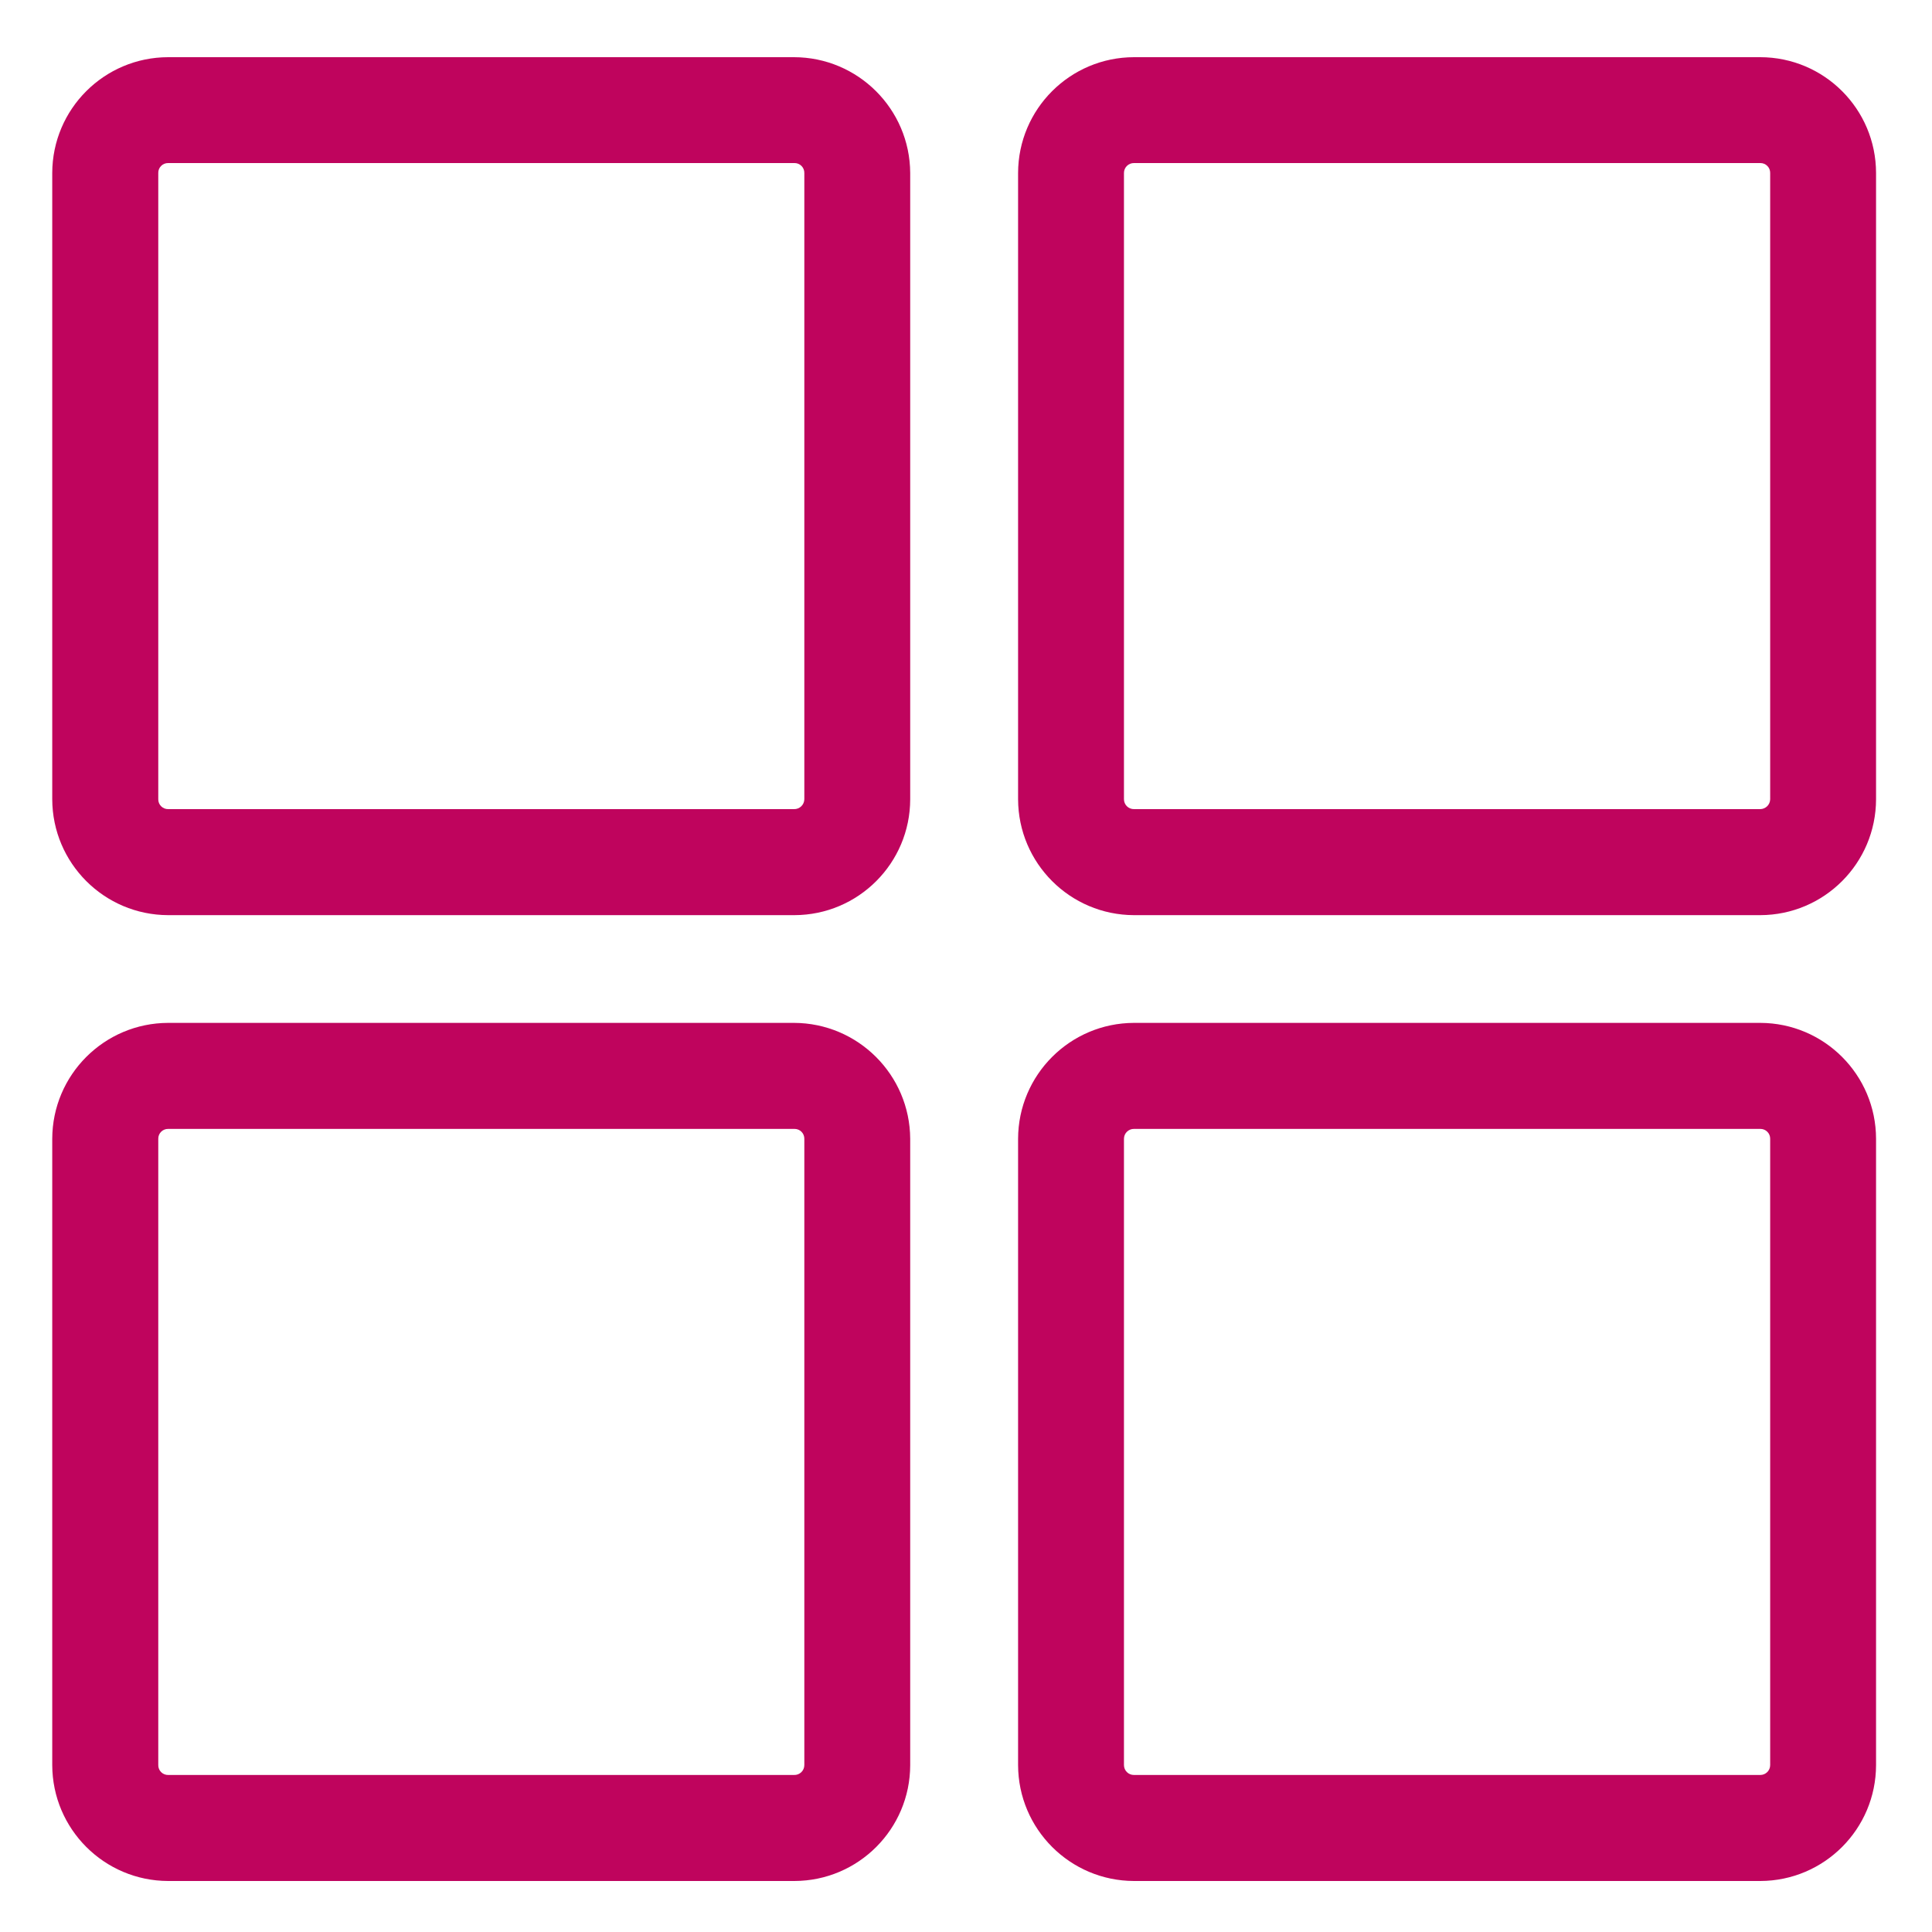
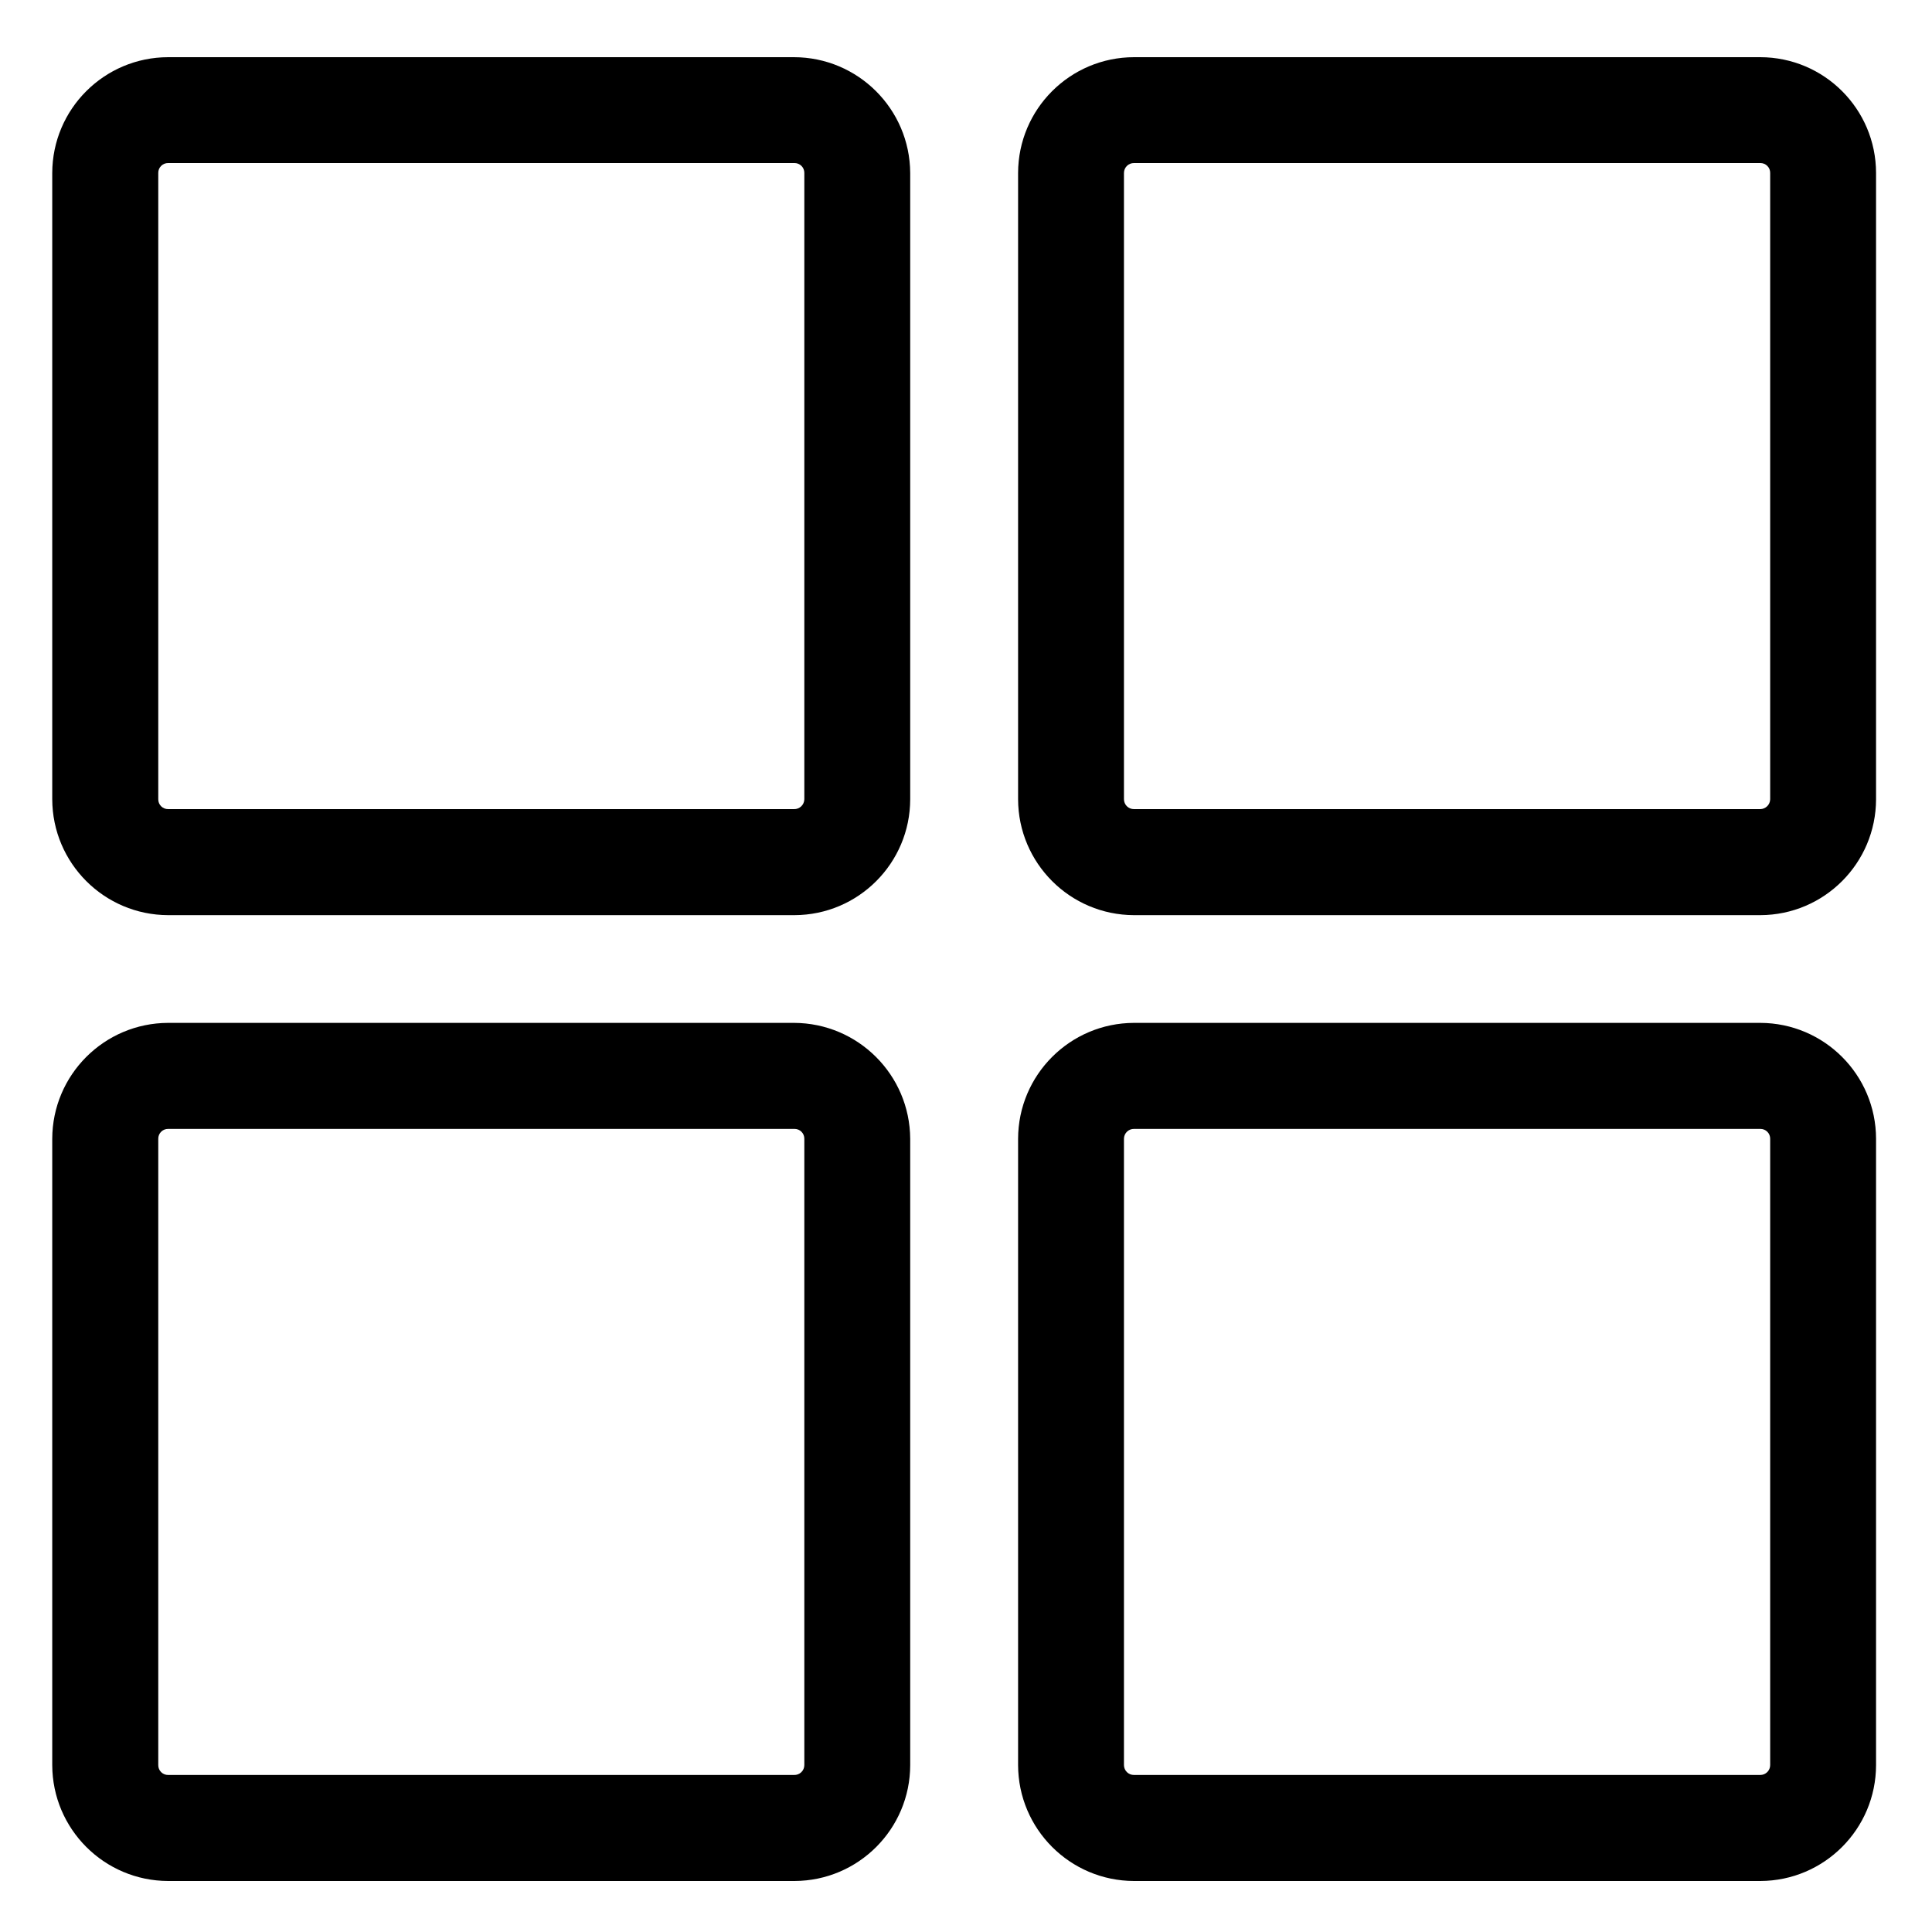
<svg xmlns="http://www.w3.org/2000/svg" viewBox="0 0 125 125">
  <defs>
-     <style>.cls-1{fill:#bf045d;}</style>
+     <style />
  </defs>
  <g id="apps">
    <g id="Calque_5" data-name="Calque 5">
      <path class="cls-1" d="M51.37,66.18H10.88a7.52,7.52,0,0,0-7.5,7.5V114.2a7.52,7.52,0,0,0,7.5,7.5H51.4a7.51,7.51,0,0,0,7.49-7.5V73.68A7.54,7.54,0,0,0,51.37,66.18Zm0,48.66H10.88a.63.63,0,0,1-.64-.64V73.68a.63.63,0,0,1,.64-.64H51.4a.63.63,0,0,1,.64.64V114.2h0A.64.64,0,0,1,51.37,114.84Z" />
      <path class="cls-1" d="M51.37,3.7H10.88a7.51,7.51,0,0,0-7.5,7.49V51.71a7.52,7.52,0,0,0,7.5,7.5H51.4a7.51,7.51,0,0,0,7.49-7.5V11.19A7.53,7.53,0,0,0,51.37,3.7Zm0,48.65H10.88a.63.63,0,0,1-.64-.64V11.19a.63.63,0,0,1,.64-.64H51.4a.63.63,0,0,1,.64.64V51.71h0A.65.65,0,0,1,51.37,52.35Z" />
      <path class="cls-1" d="M113.89,66.18H73.37a7.52,7.52,0,0,0-7.5,7.5V114.2a7.52,7.52,0,0,0,7.5,7.5h40.52a7.51,7.51,0,0,0,7.49-7.5V73.68A7.51,7.51,0,0,0,113.89,66.18Zm0,48.66H73.37a.64.64,0,0,1-.65-.64V73.68a.64.64,0,0,1,.65-.64h40.52a.63.63,0,0,1,.64.64V114.2h0A.64.64,0,0,1,113.89,114.84Z" />
      <path class="cls-1" d="M113.89,3.7H73.37a7.51,7.51,0,0,0-7.5,7.49V51.71a7.52,7.52,0,0,0,7.5,7.5h40.52a7.51,7.51,0,0,0,7.49-7.5V11.19A7.5,7.5,0,0,0,113.89,3.7Zm0,48.65H73.37a.64.64,0,0,1-.65-.64V11.19a.64.64,0,0,1,.65-.64h40.52a.63.63,0,0,1,.64.64V51.71h0A.65.65,0,0,1,113.89,52.35Z" />
    </g>
  </g>
</svg>
